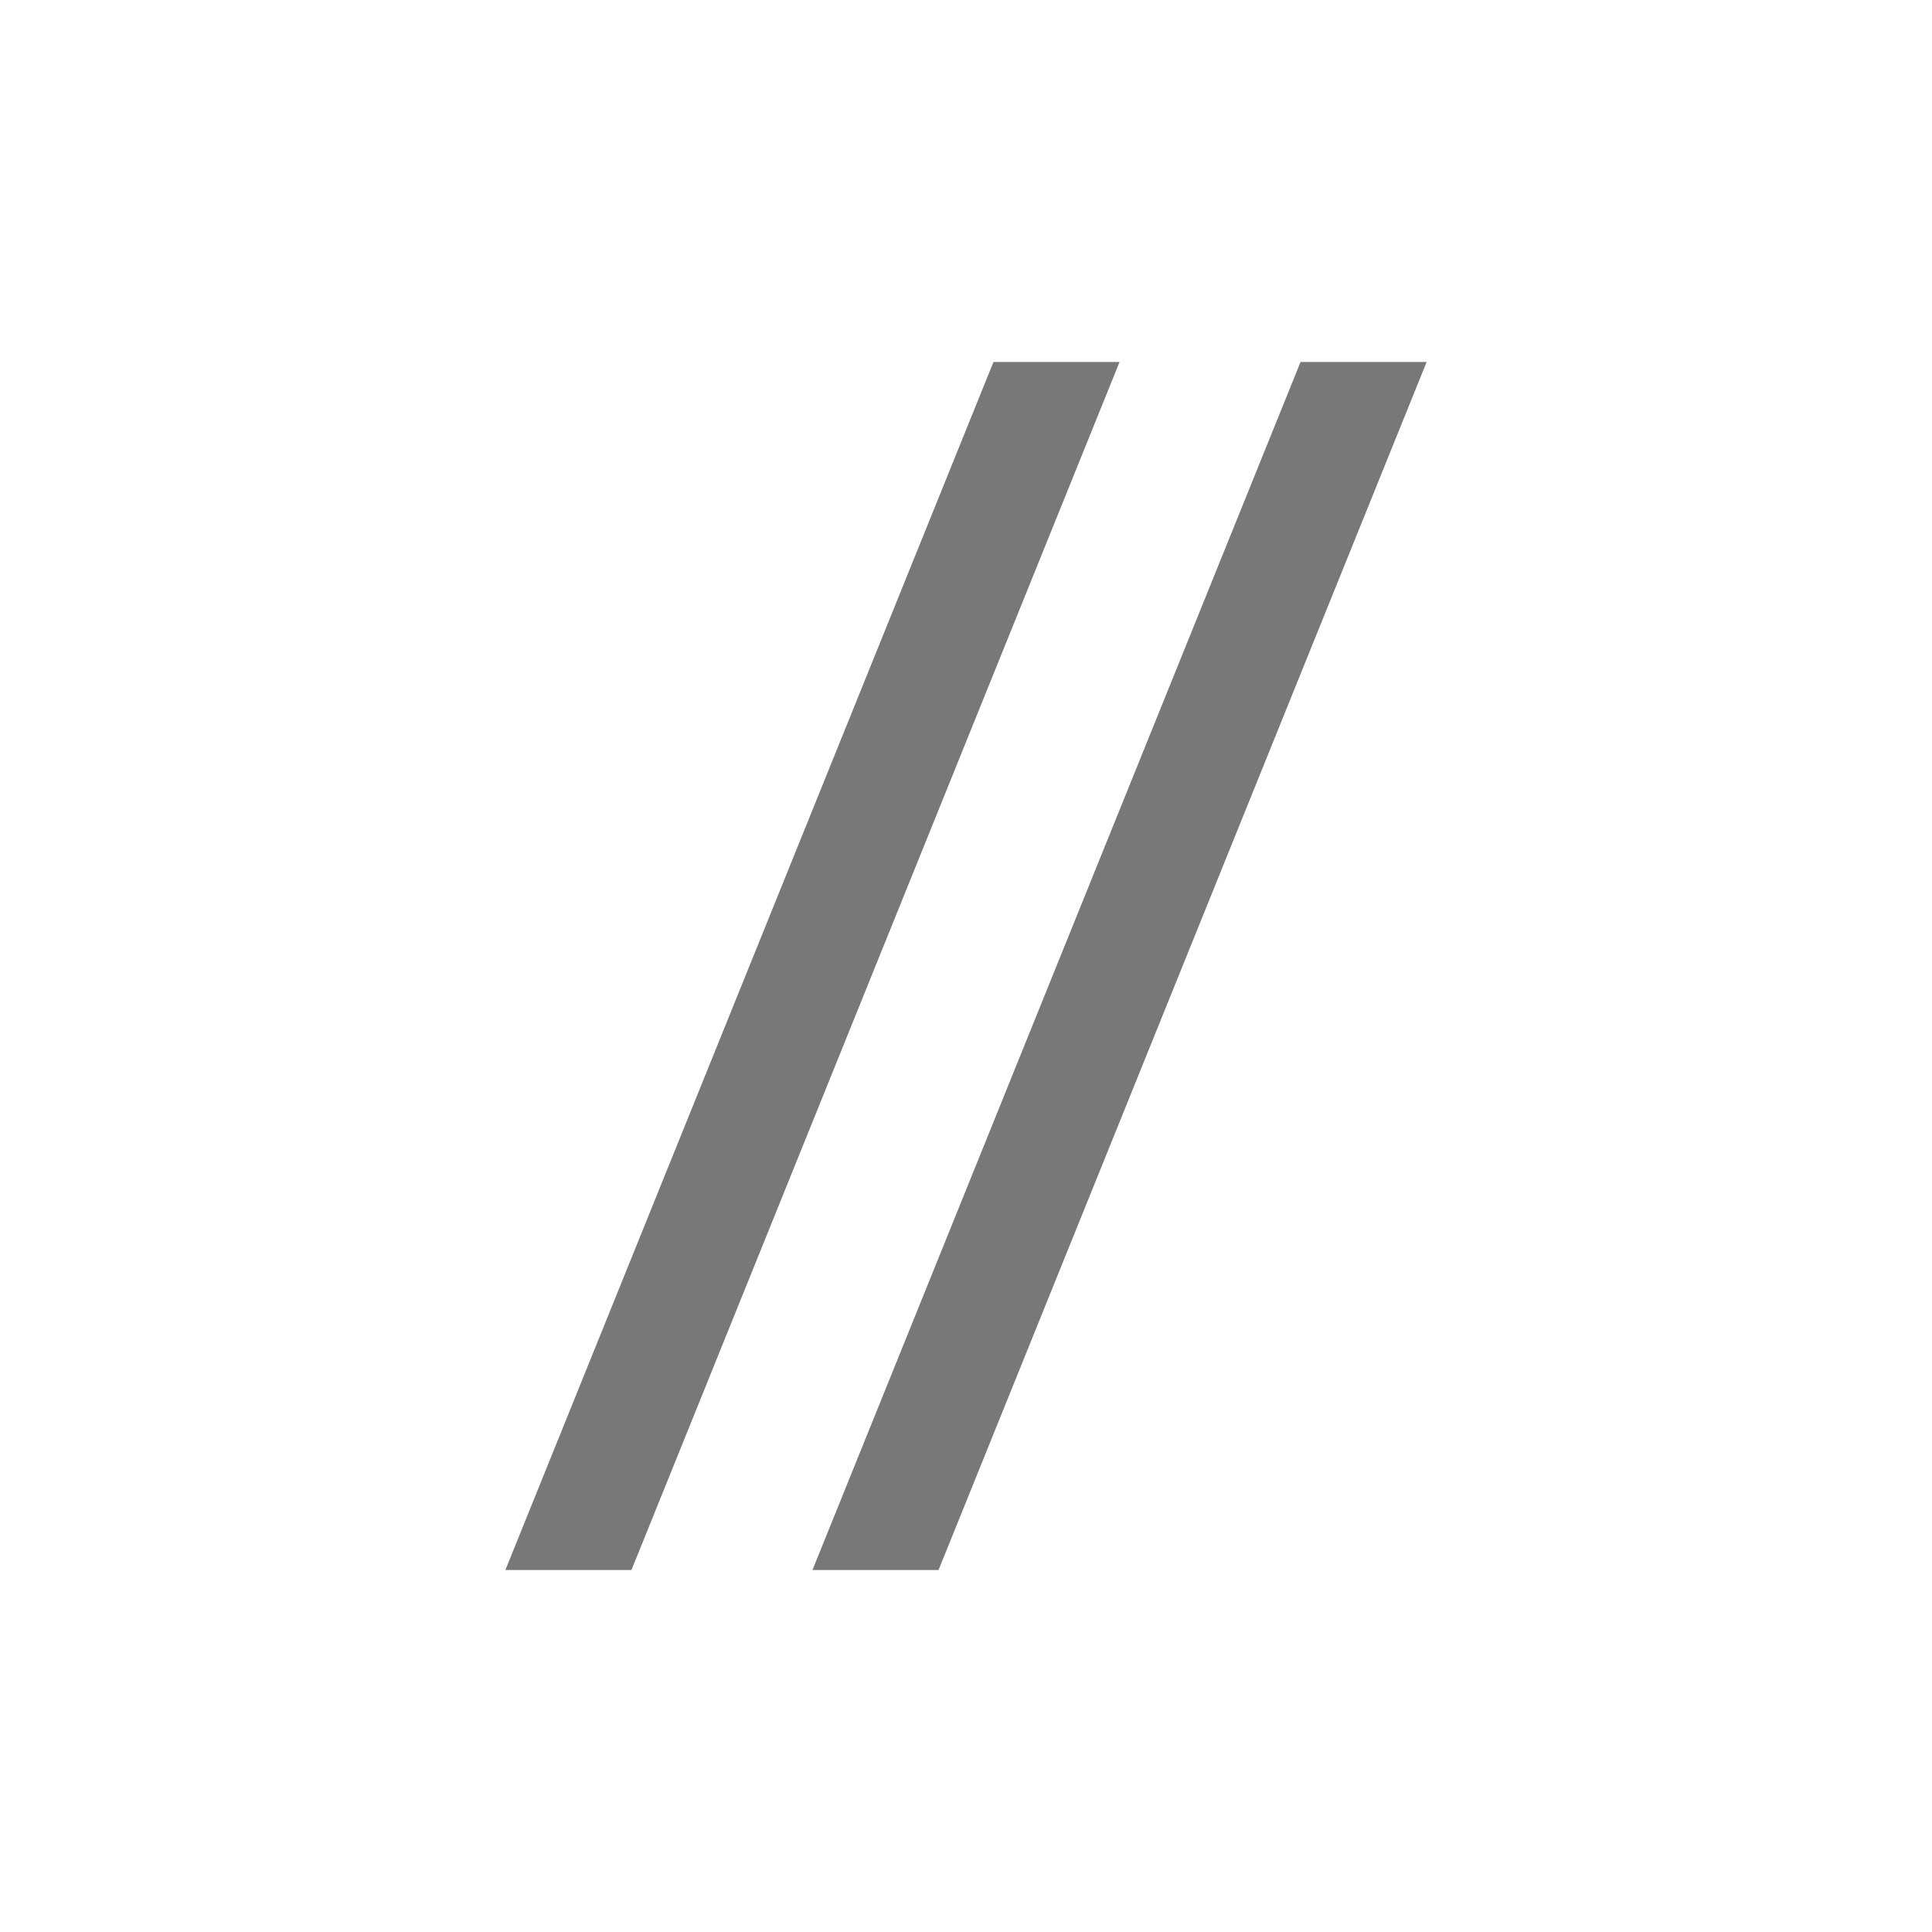
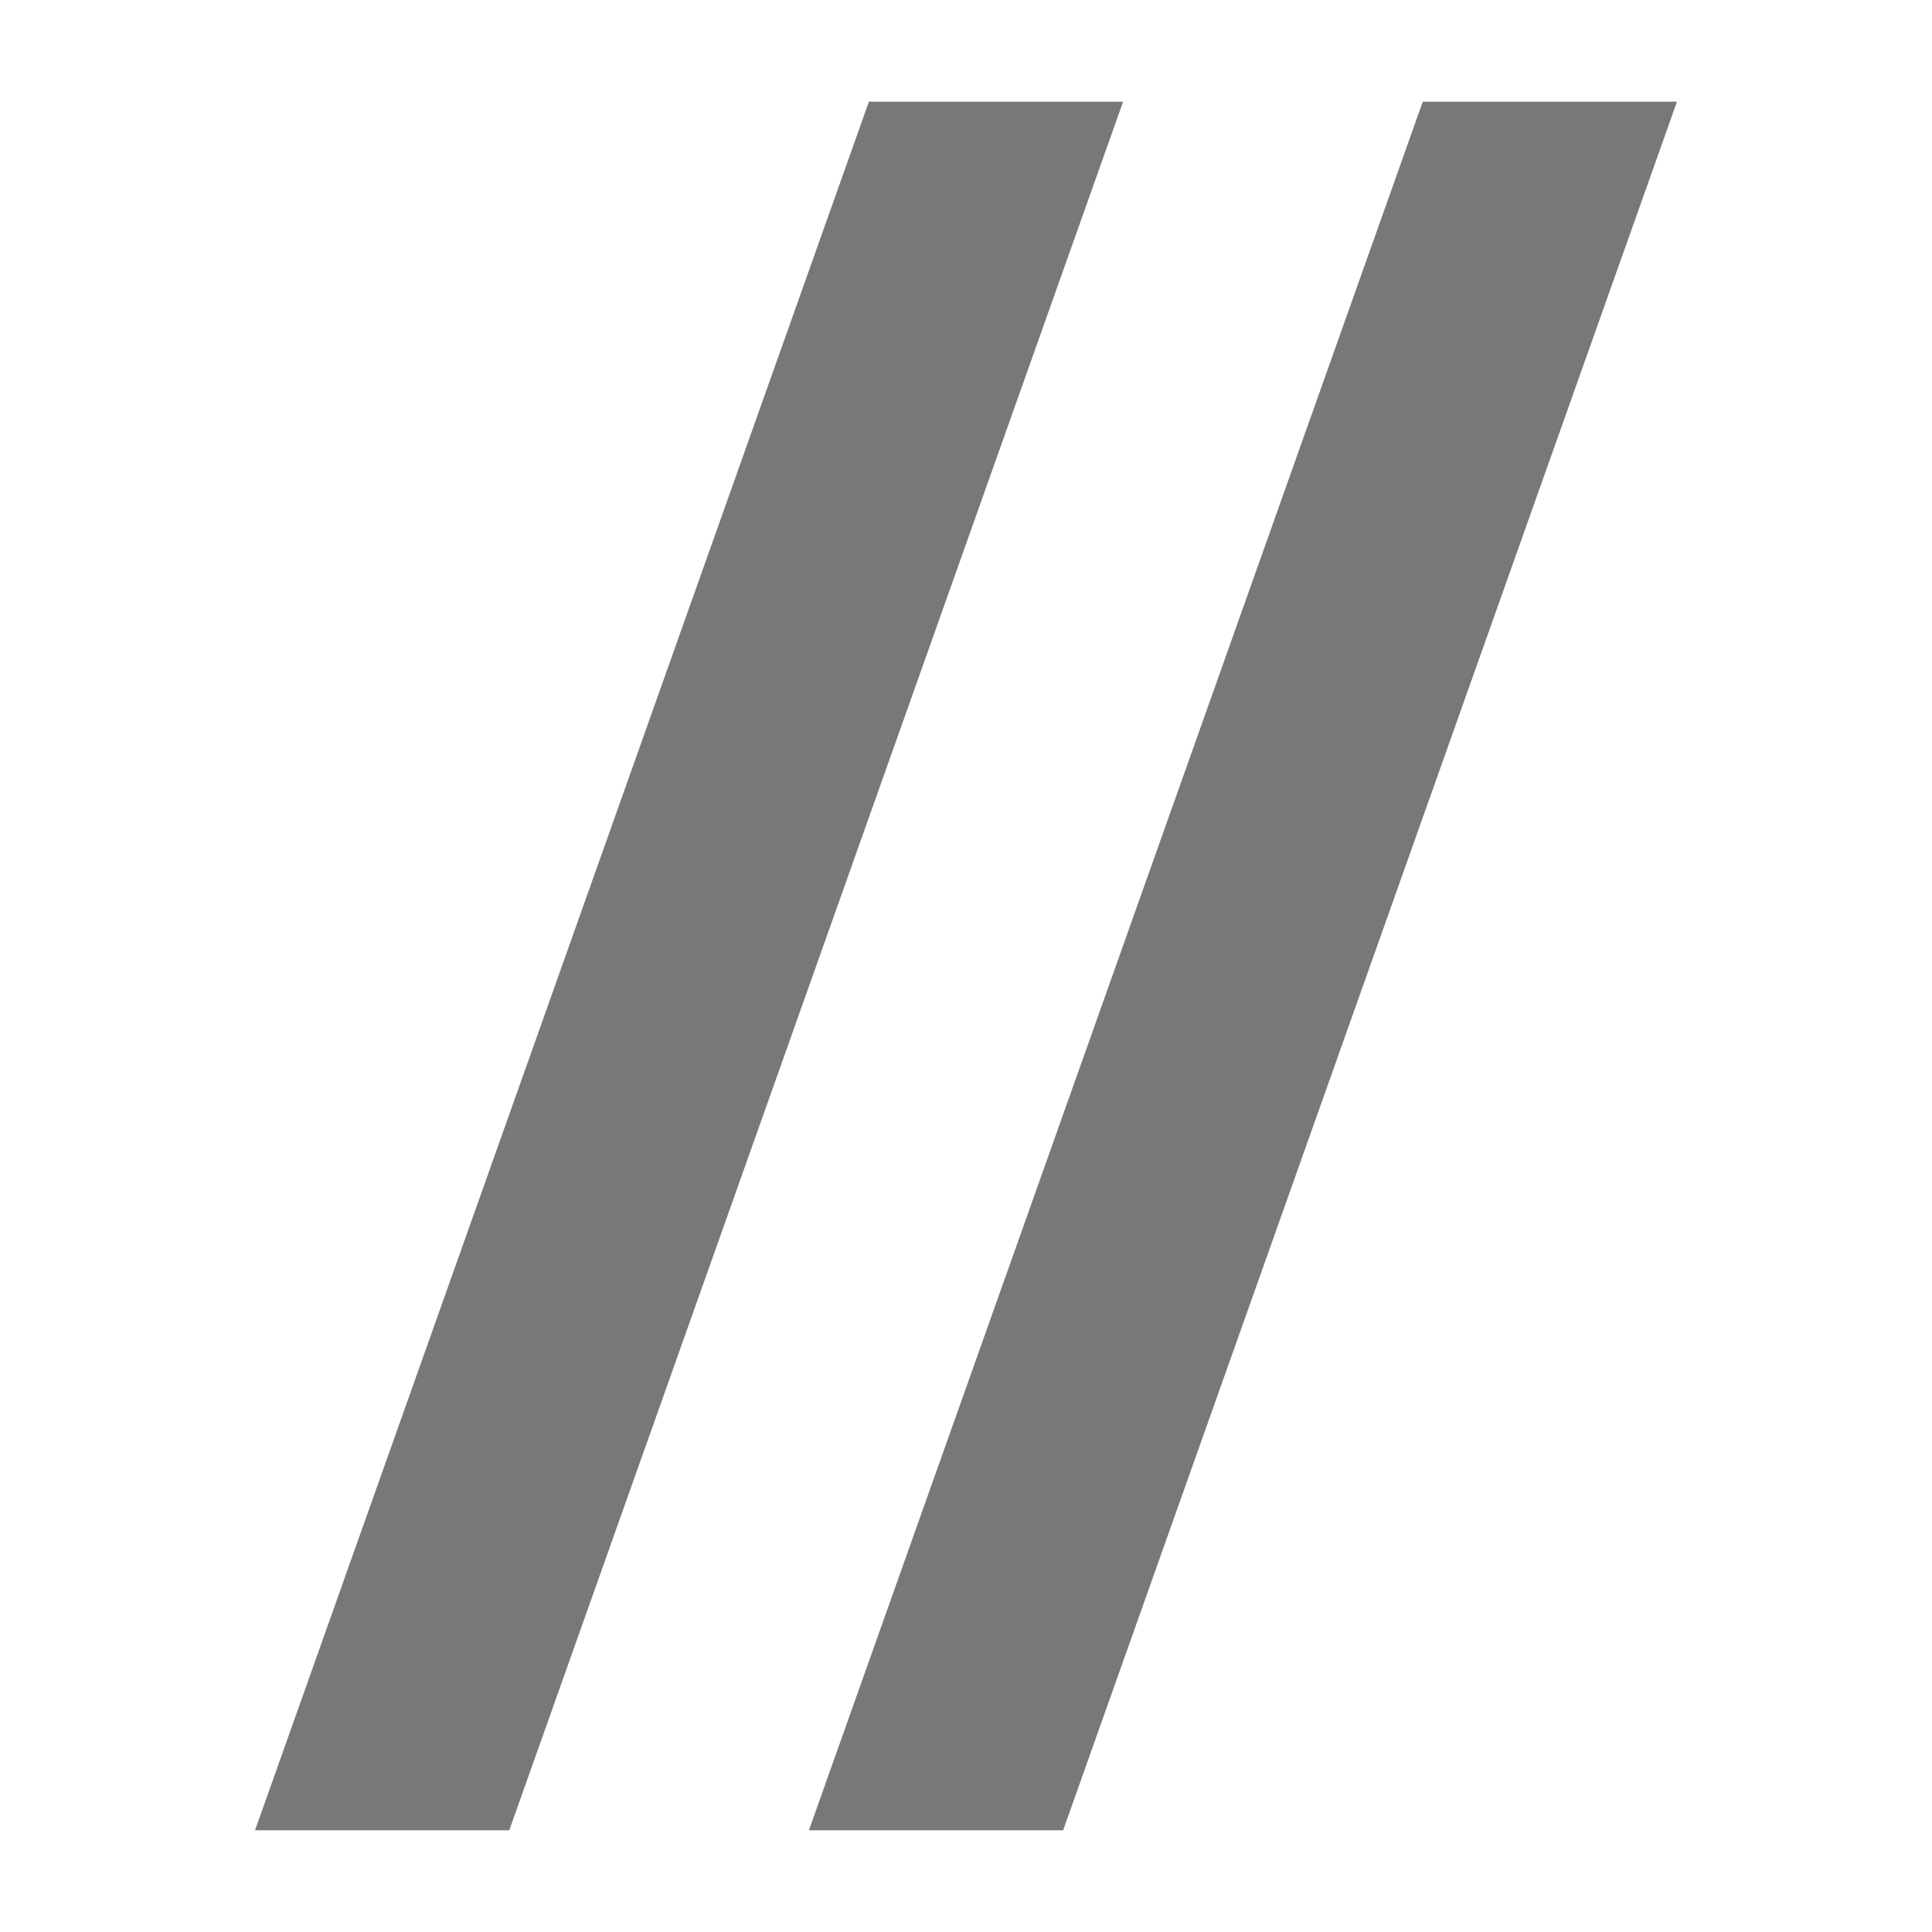
<svg xmlns="http://www.w3.org/2000/svg" viewBox="0 0 19 19">
  <style>*{fill:rgb(120,120,120);}</style>
-   <polygon points="11.01 3.56 9.77 3.56 4.97 15.44 6.21 15.44 11.01 3.56" />
-   <polygon points="14.03 3.56 12.79 3.56 7.99 15.44 9.23 15.44 14.03 3.56" />
+   <path d="M11.045 1h-2.5L2.508 18h2.5l6.037-17zm5.447 0h-2.5L7.955 18h2.5l6.037-17z" />
</svg>
